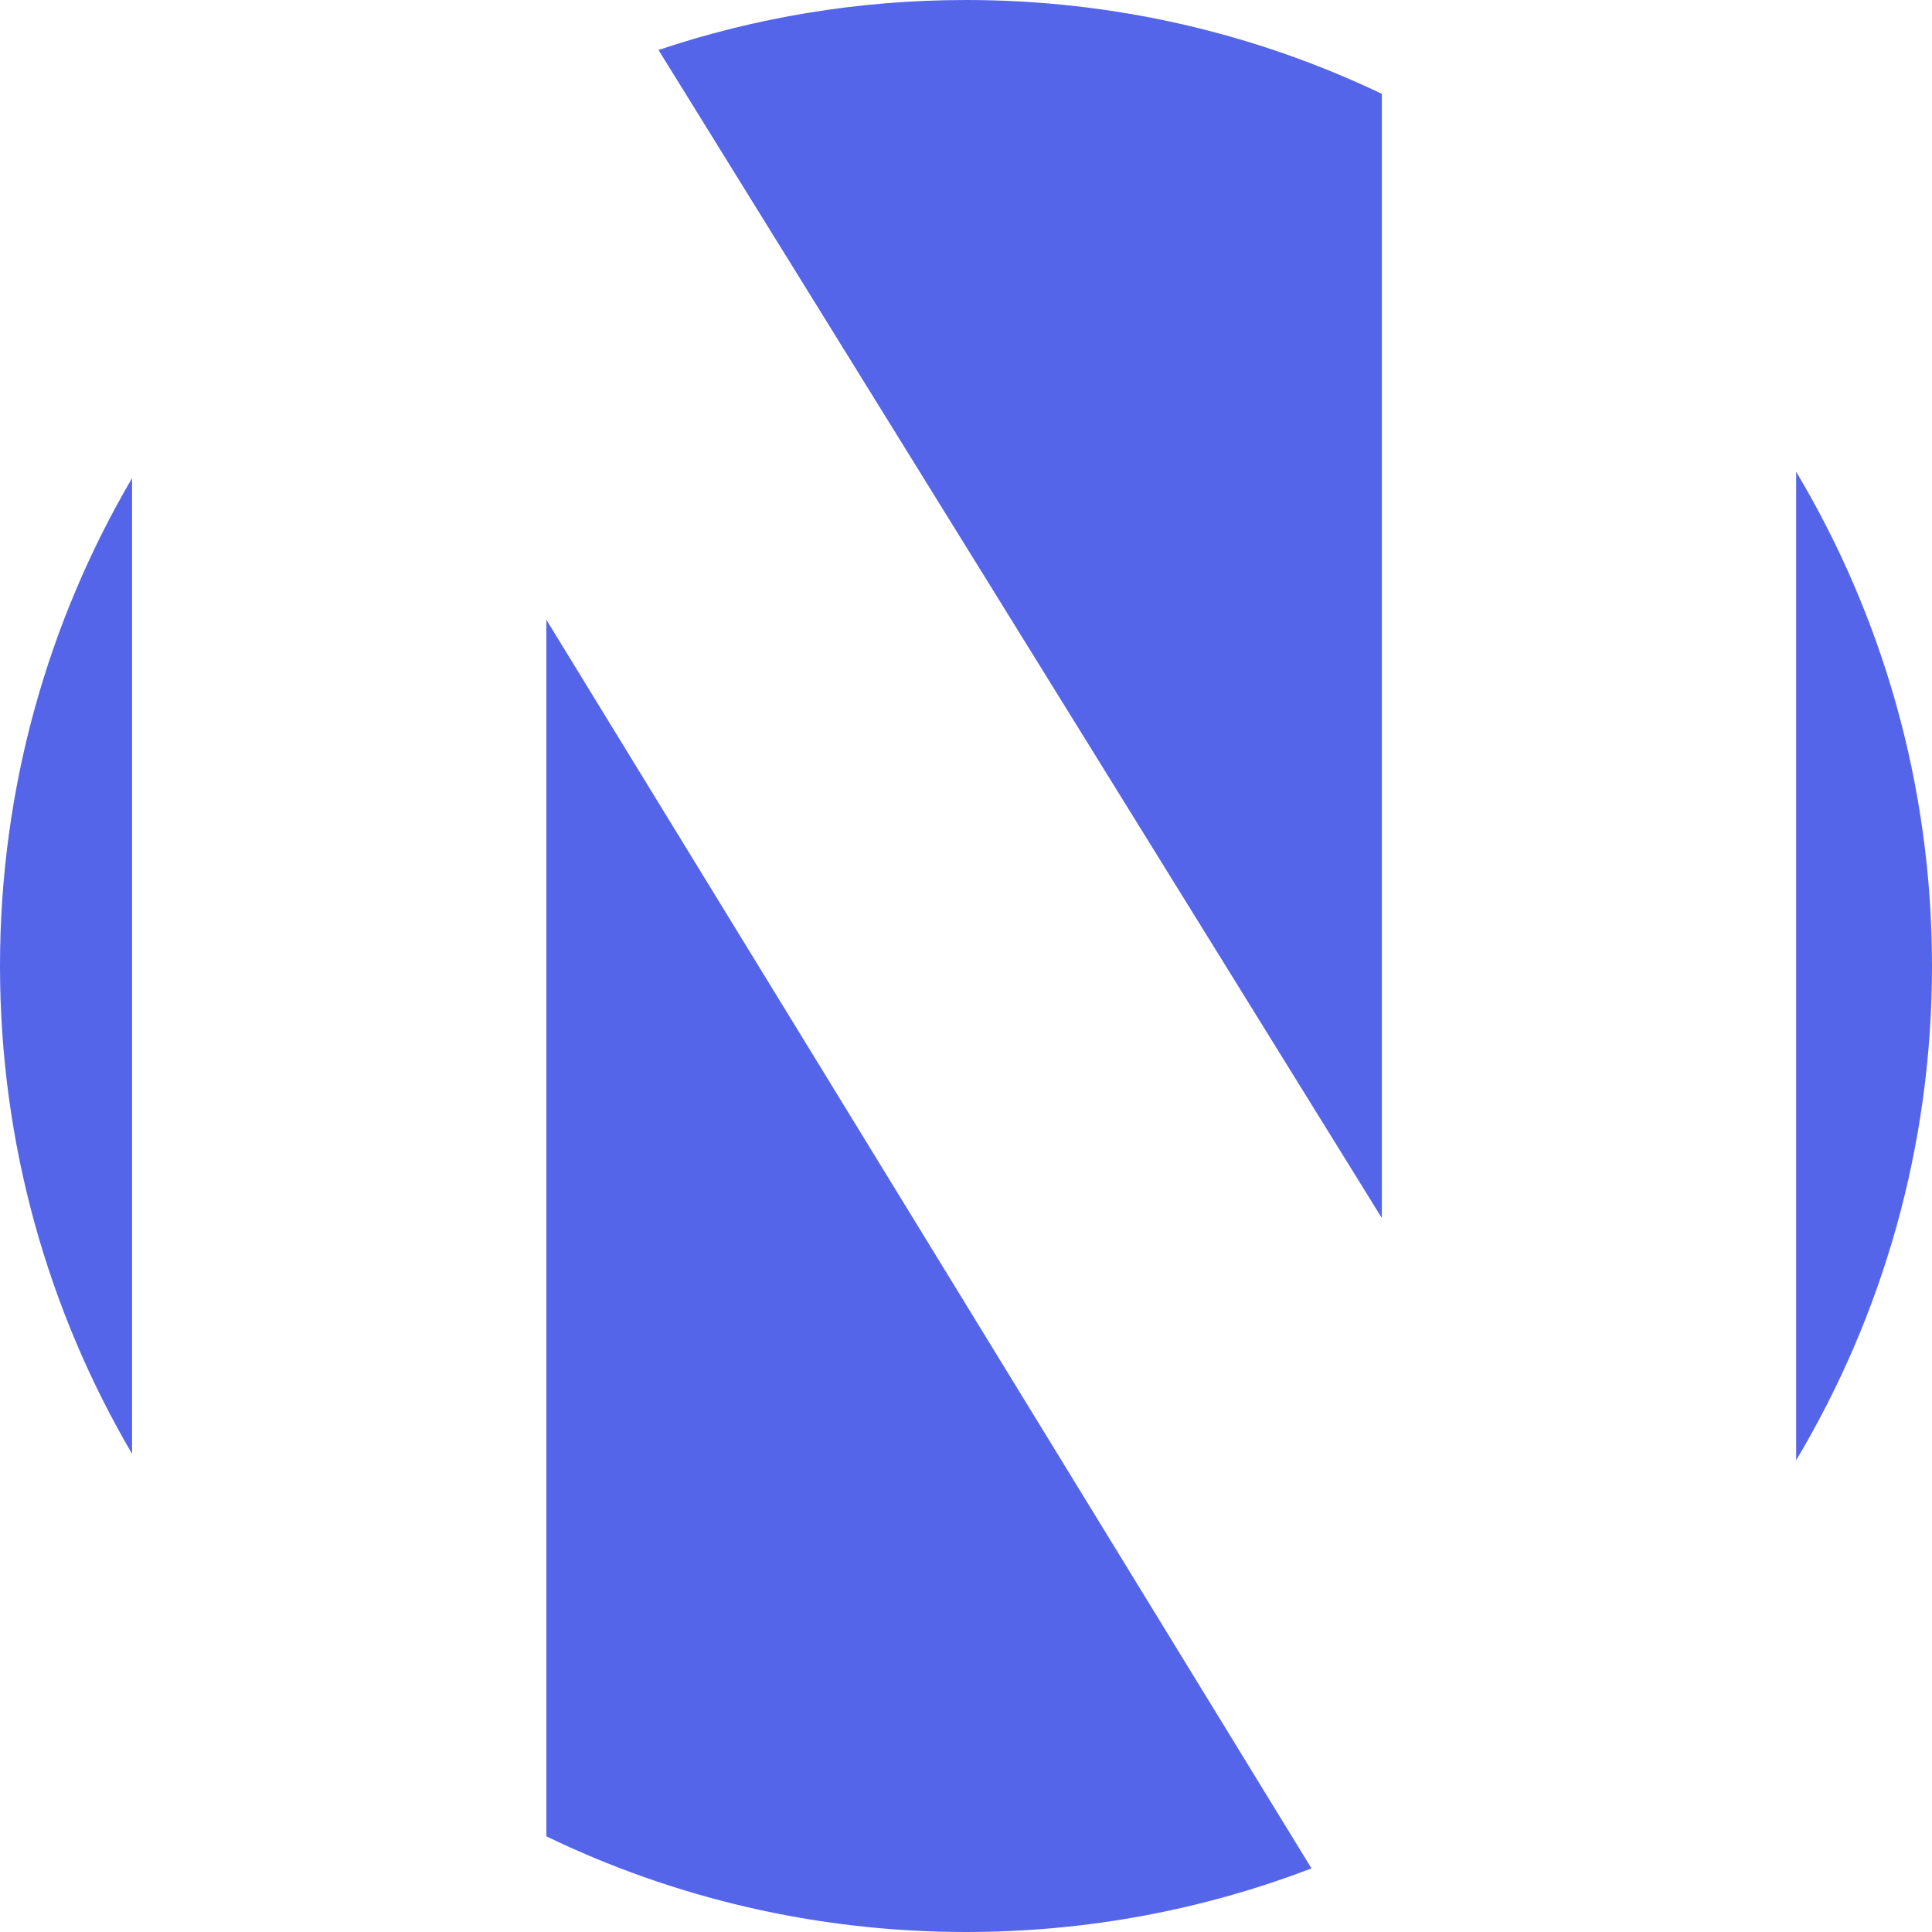
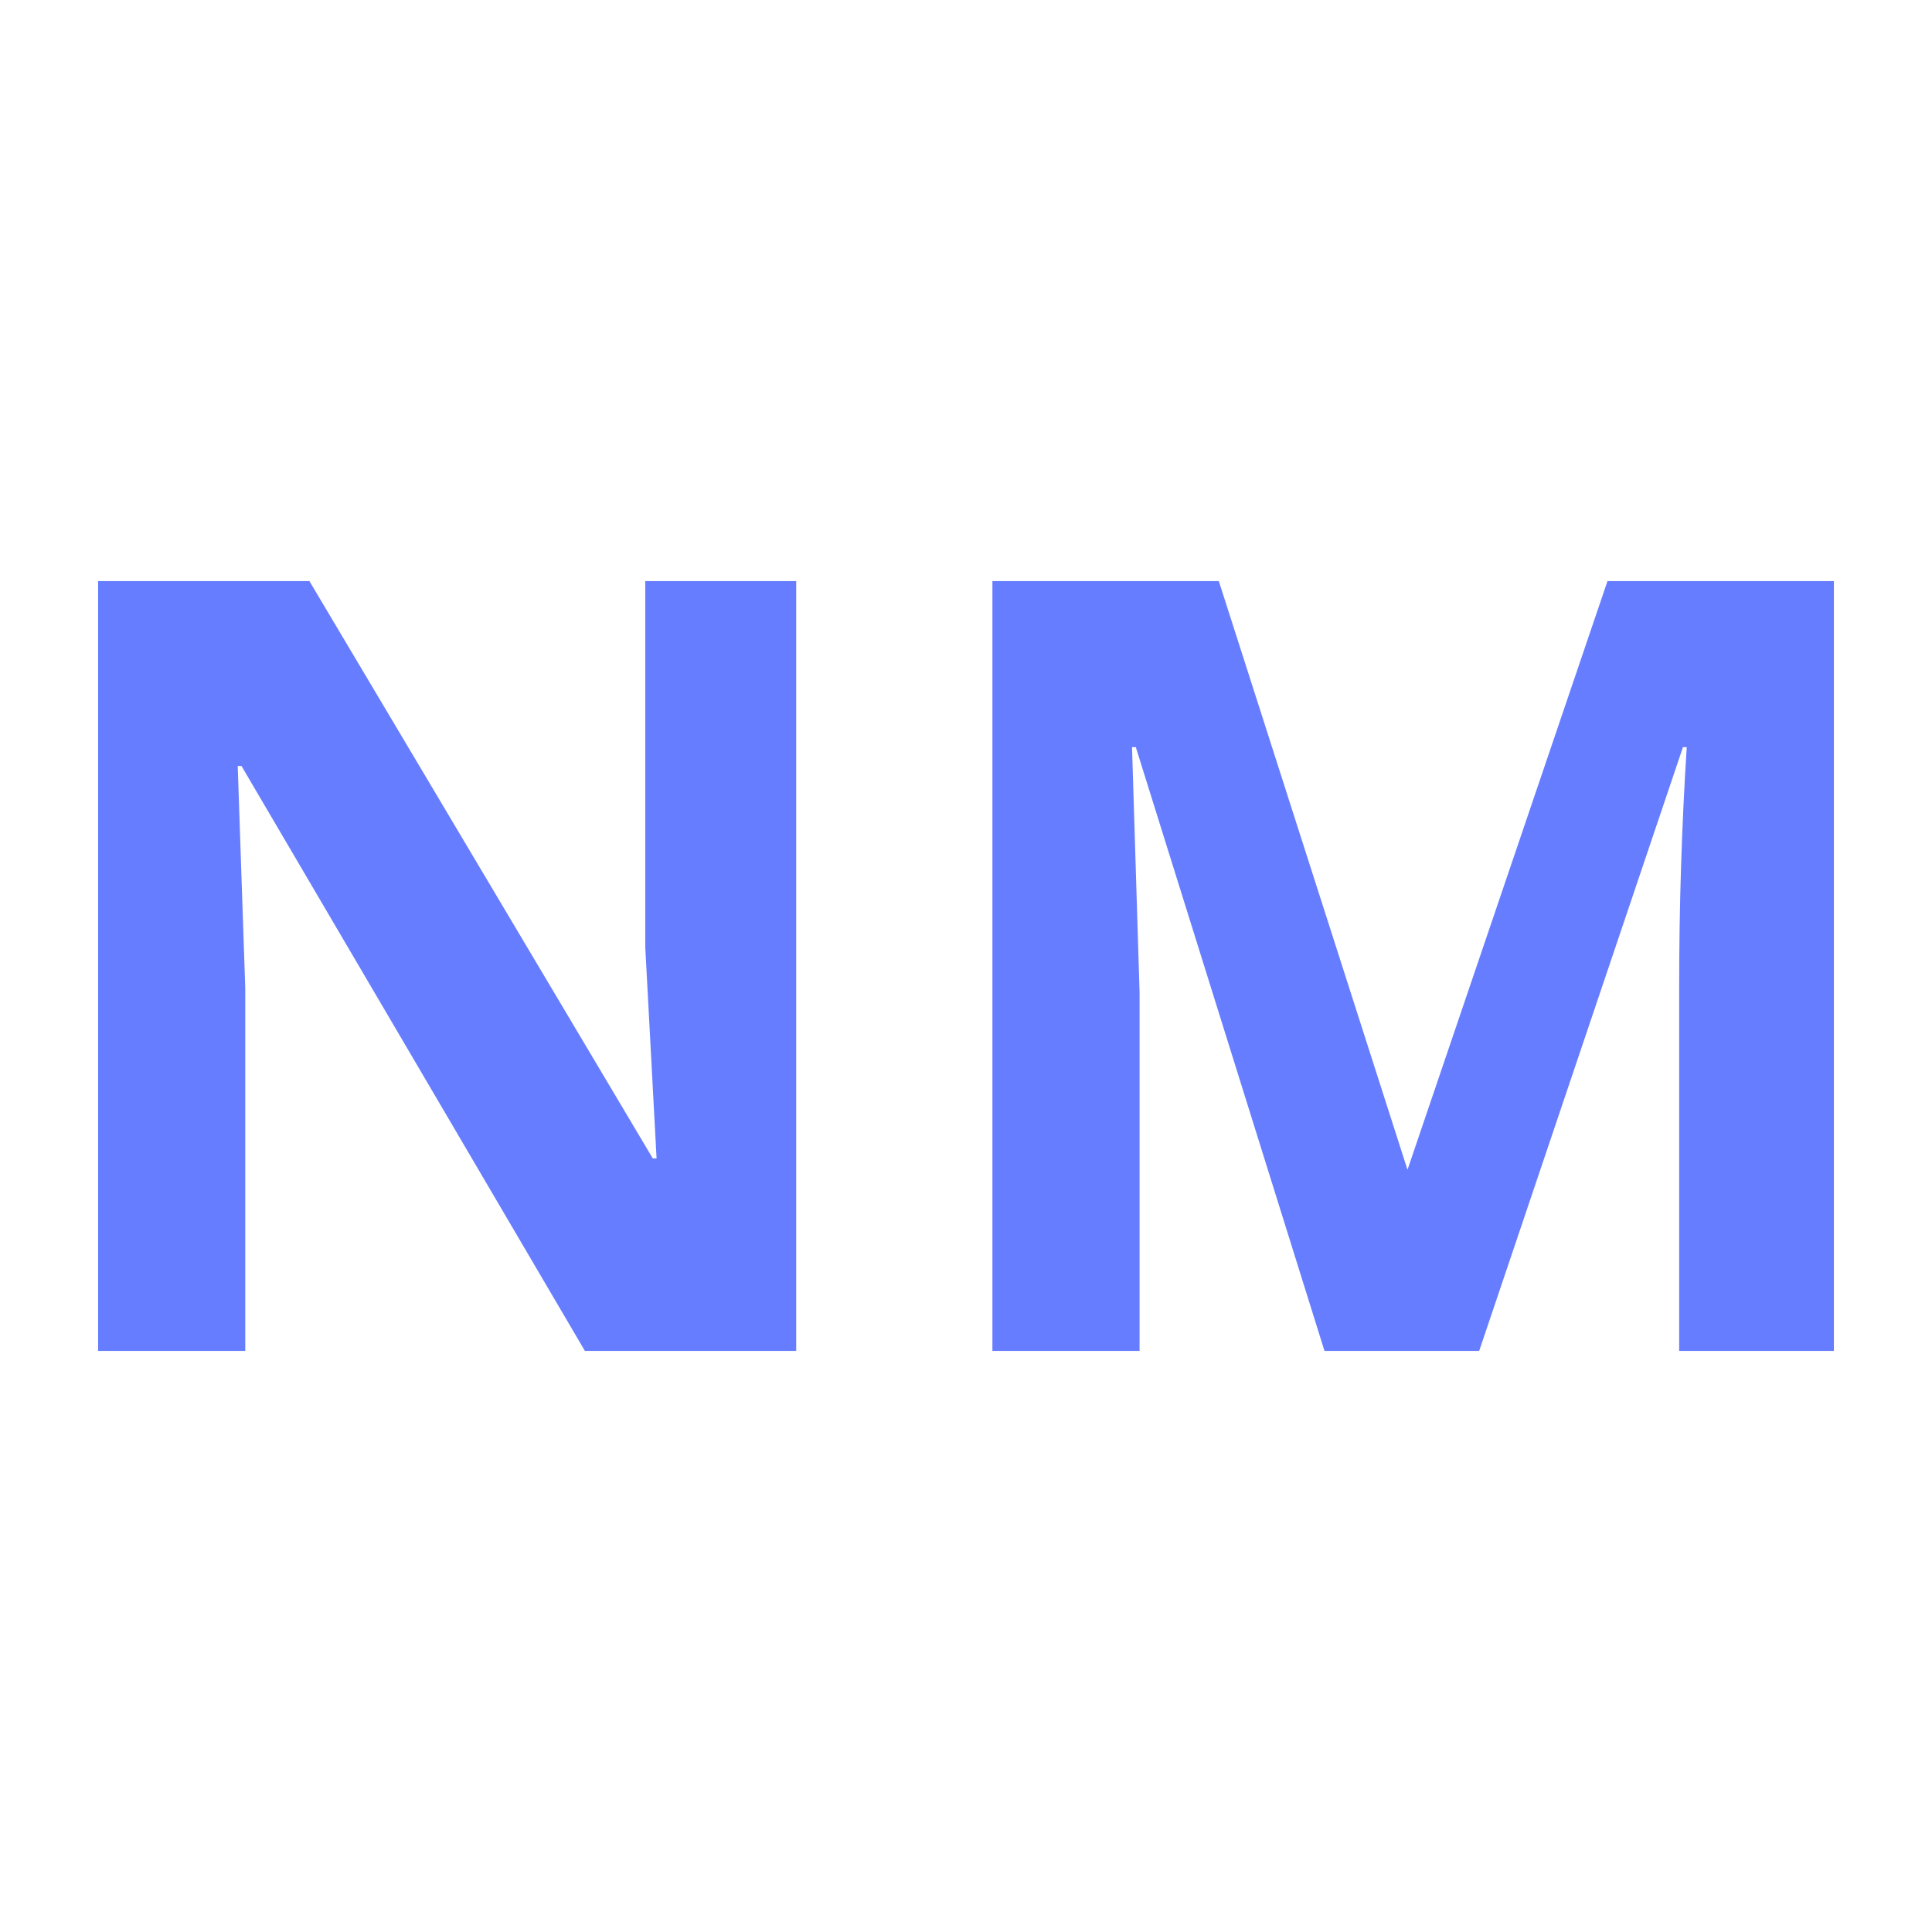
- <svg xmlns="http://www.w3.org/2000/svg" width="512" height="512" viewBox="0 0 512 512" fill="none">
-   <path fill-rule="evenodd" clip-rule="evenodd" d="M35 126.709C12.754 164.654 0 208.837 0 256C0 303.163 12.754 347.346 35 385.291V126.709ZM174.508 13.244L366.202 322.797V24.868C332.825 8.926 295.455 0 256 0C227.509 0 200.105 4.654 174.508 13.244ZM476 125.018V386.982C498.864 348.661 512 303.865 512 256C512 208.135 498.864 163.339 476 125.018ZM347.558 495.141L144.798 164.258V486.652C178.428 502.895 216.15 512 256 512C288.261 512 319.128 506.033 347.558 495.141Z" fill="#5565E9" />
+ <svg xmlns="http://www.w3.org/2000/svg" width="512" height="512" fill="none">
+   <path d="M211 358h-56L64 203h-1l2 59v96H26V154h56l91 153h1l-3-56v-97h40v204ZM351 358l-50-160h-1l2 65v95h-39V154h60l50 156 53-156h60v204h-41v-97a998 998 0 0 1 2-63h-1l-54 160h-41Z" fill="#677DFF" />
</svg>
